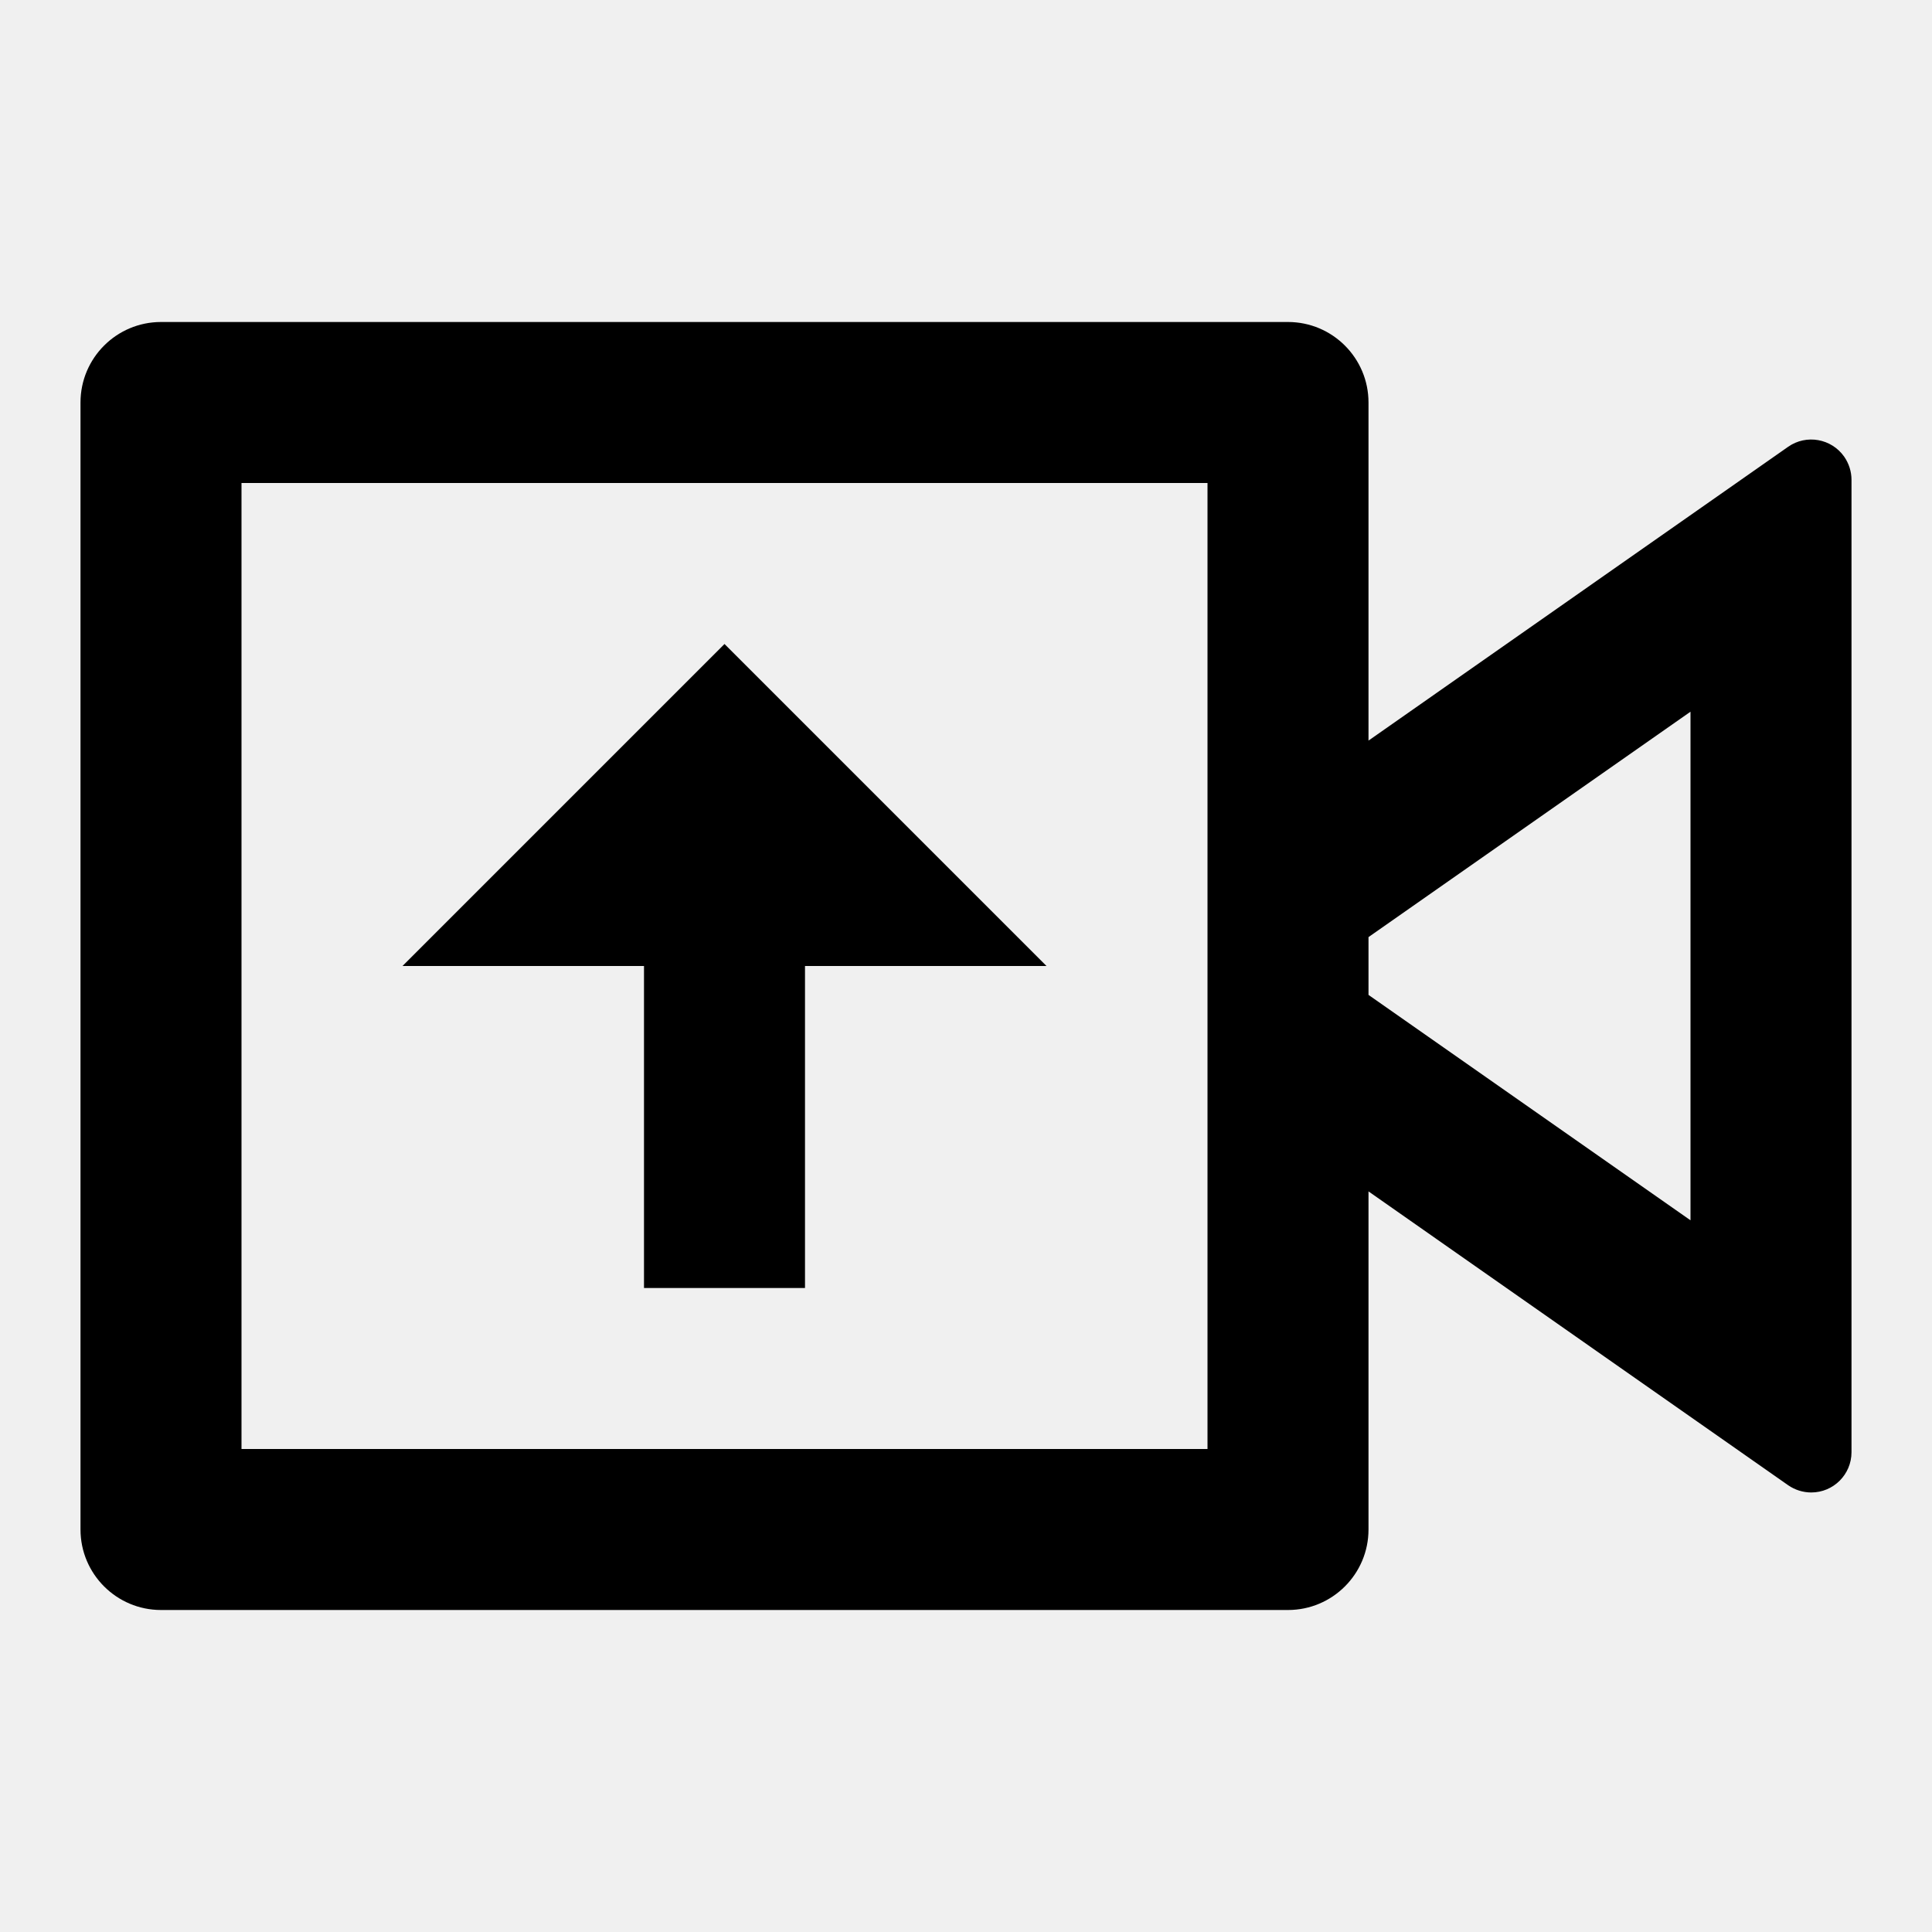
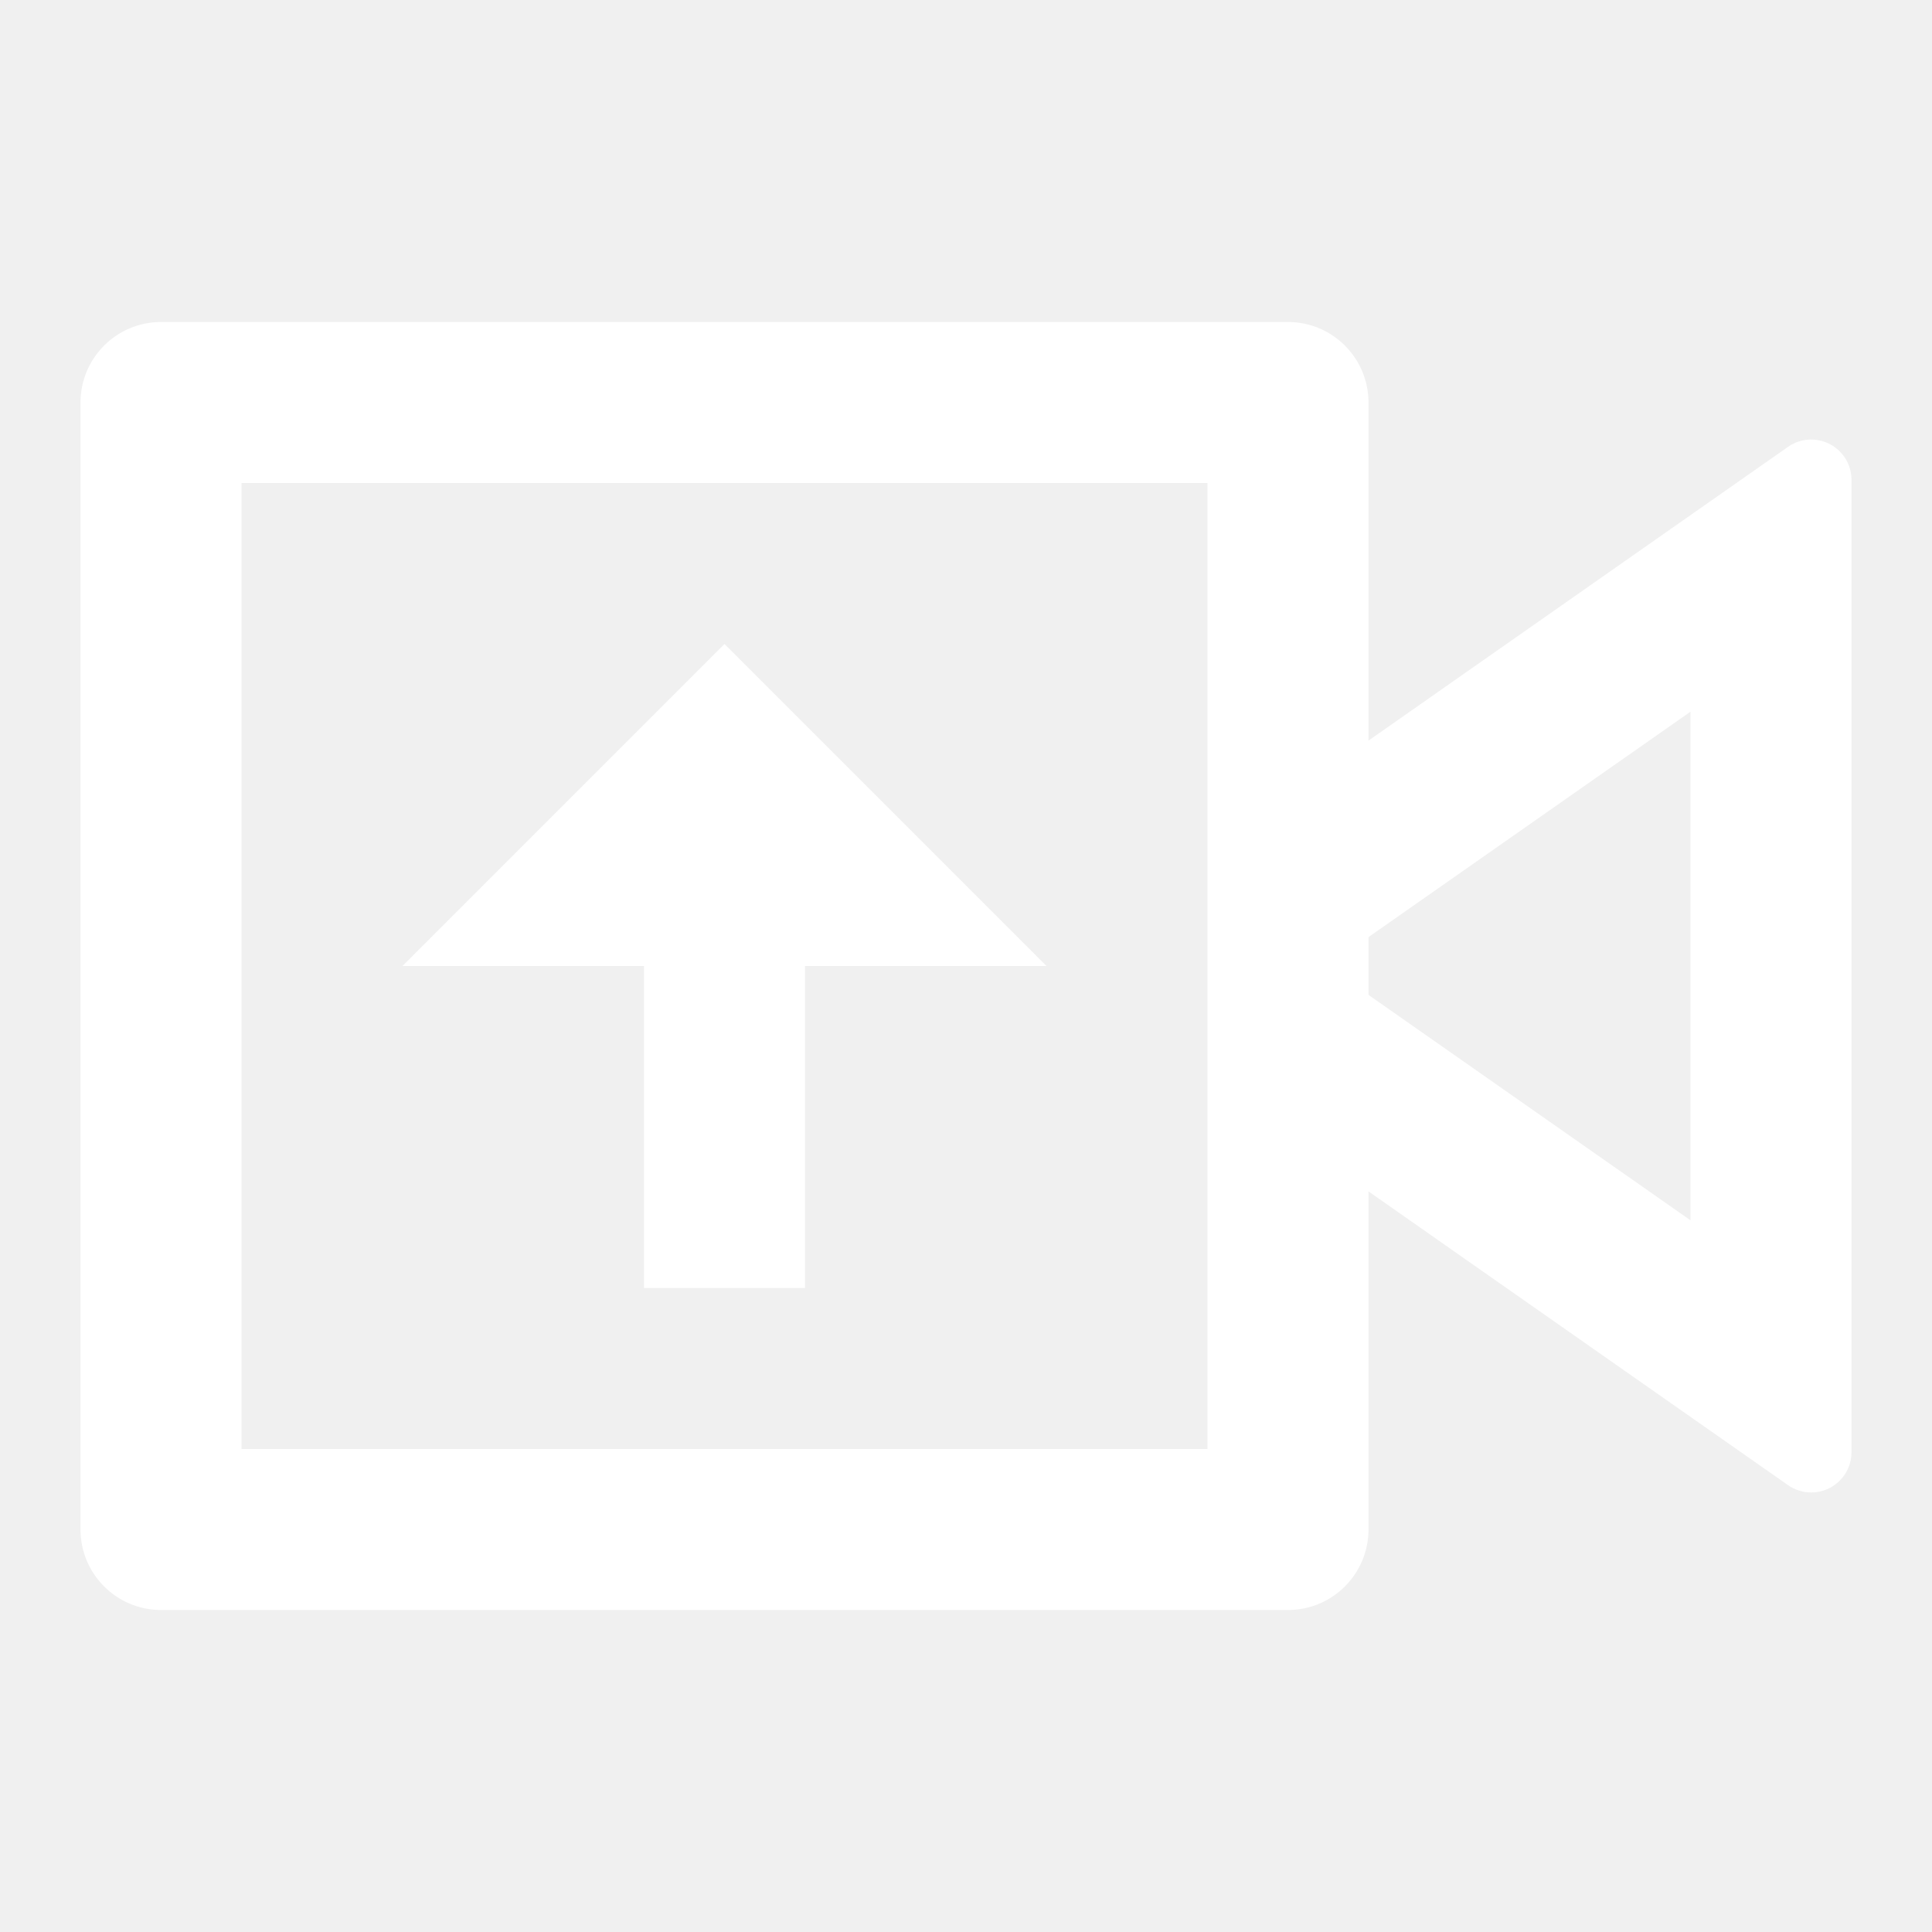
<svg xmlns="http://www.w3.org/2000/svg" width="800px" height="800px" viewBox="0 0 24 24">
  <g>
    <path fill="none" d="M0 0H24V24H0z" />
-     <path d="M16 4c.552 0 1 .448 1 1v4.2l5.213-3.65c.226-.158.538-.103.697.124.058.084.09.184.09.286v12.08c0 .276-.224.5-.5.5-.103 0-.203-.032-.287-.09L17 14.8V19c0 .552-.448 1-1 1H2c-.552 0-1-.448-1-1V5c0-.552.448-1 1-1h14zm-1 2H3v12h12V6zM9 8l4 4h-3v4H8v-4H5l4-4zm12 .841l-4 2.8v.718l4 2.8V8.84z" />
+     <path fill="white" d="M16 4c.552 0 1 .448 1 1v4.2l5.213-3.65c.226-.158.538-.103.697.124.058.084.09.184.09.286v12.08c0 .276-.224.5-.5.5-.103 0-.203-.032-.287-.09L17 14.8V19c0 .552-.448 1-1 1H2c-.552 0-1-.448-1-1V5c0-.552.448-1 1-1h14zm-1 2H3v12h12V6zM9 8l4 4h-3v4H8v-4H5l4-4zm12 .841l-4 2.8v.718l4 2.8V8.84z" />
  </g>
</svg>
